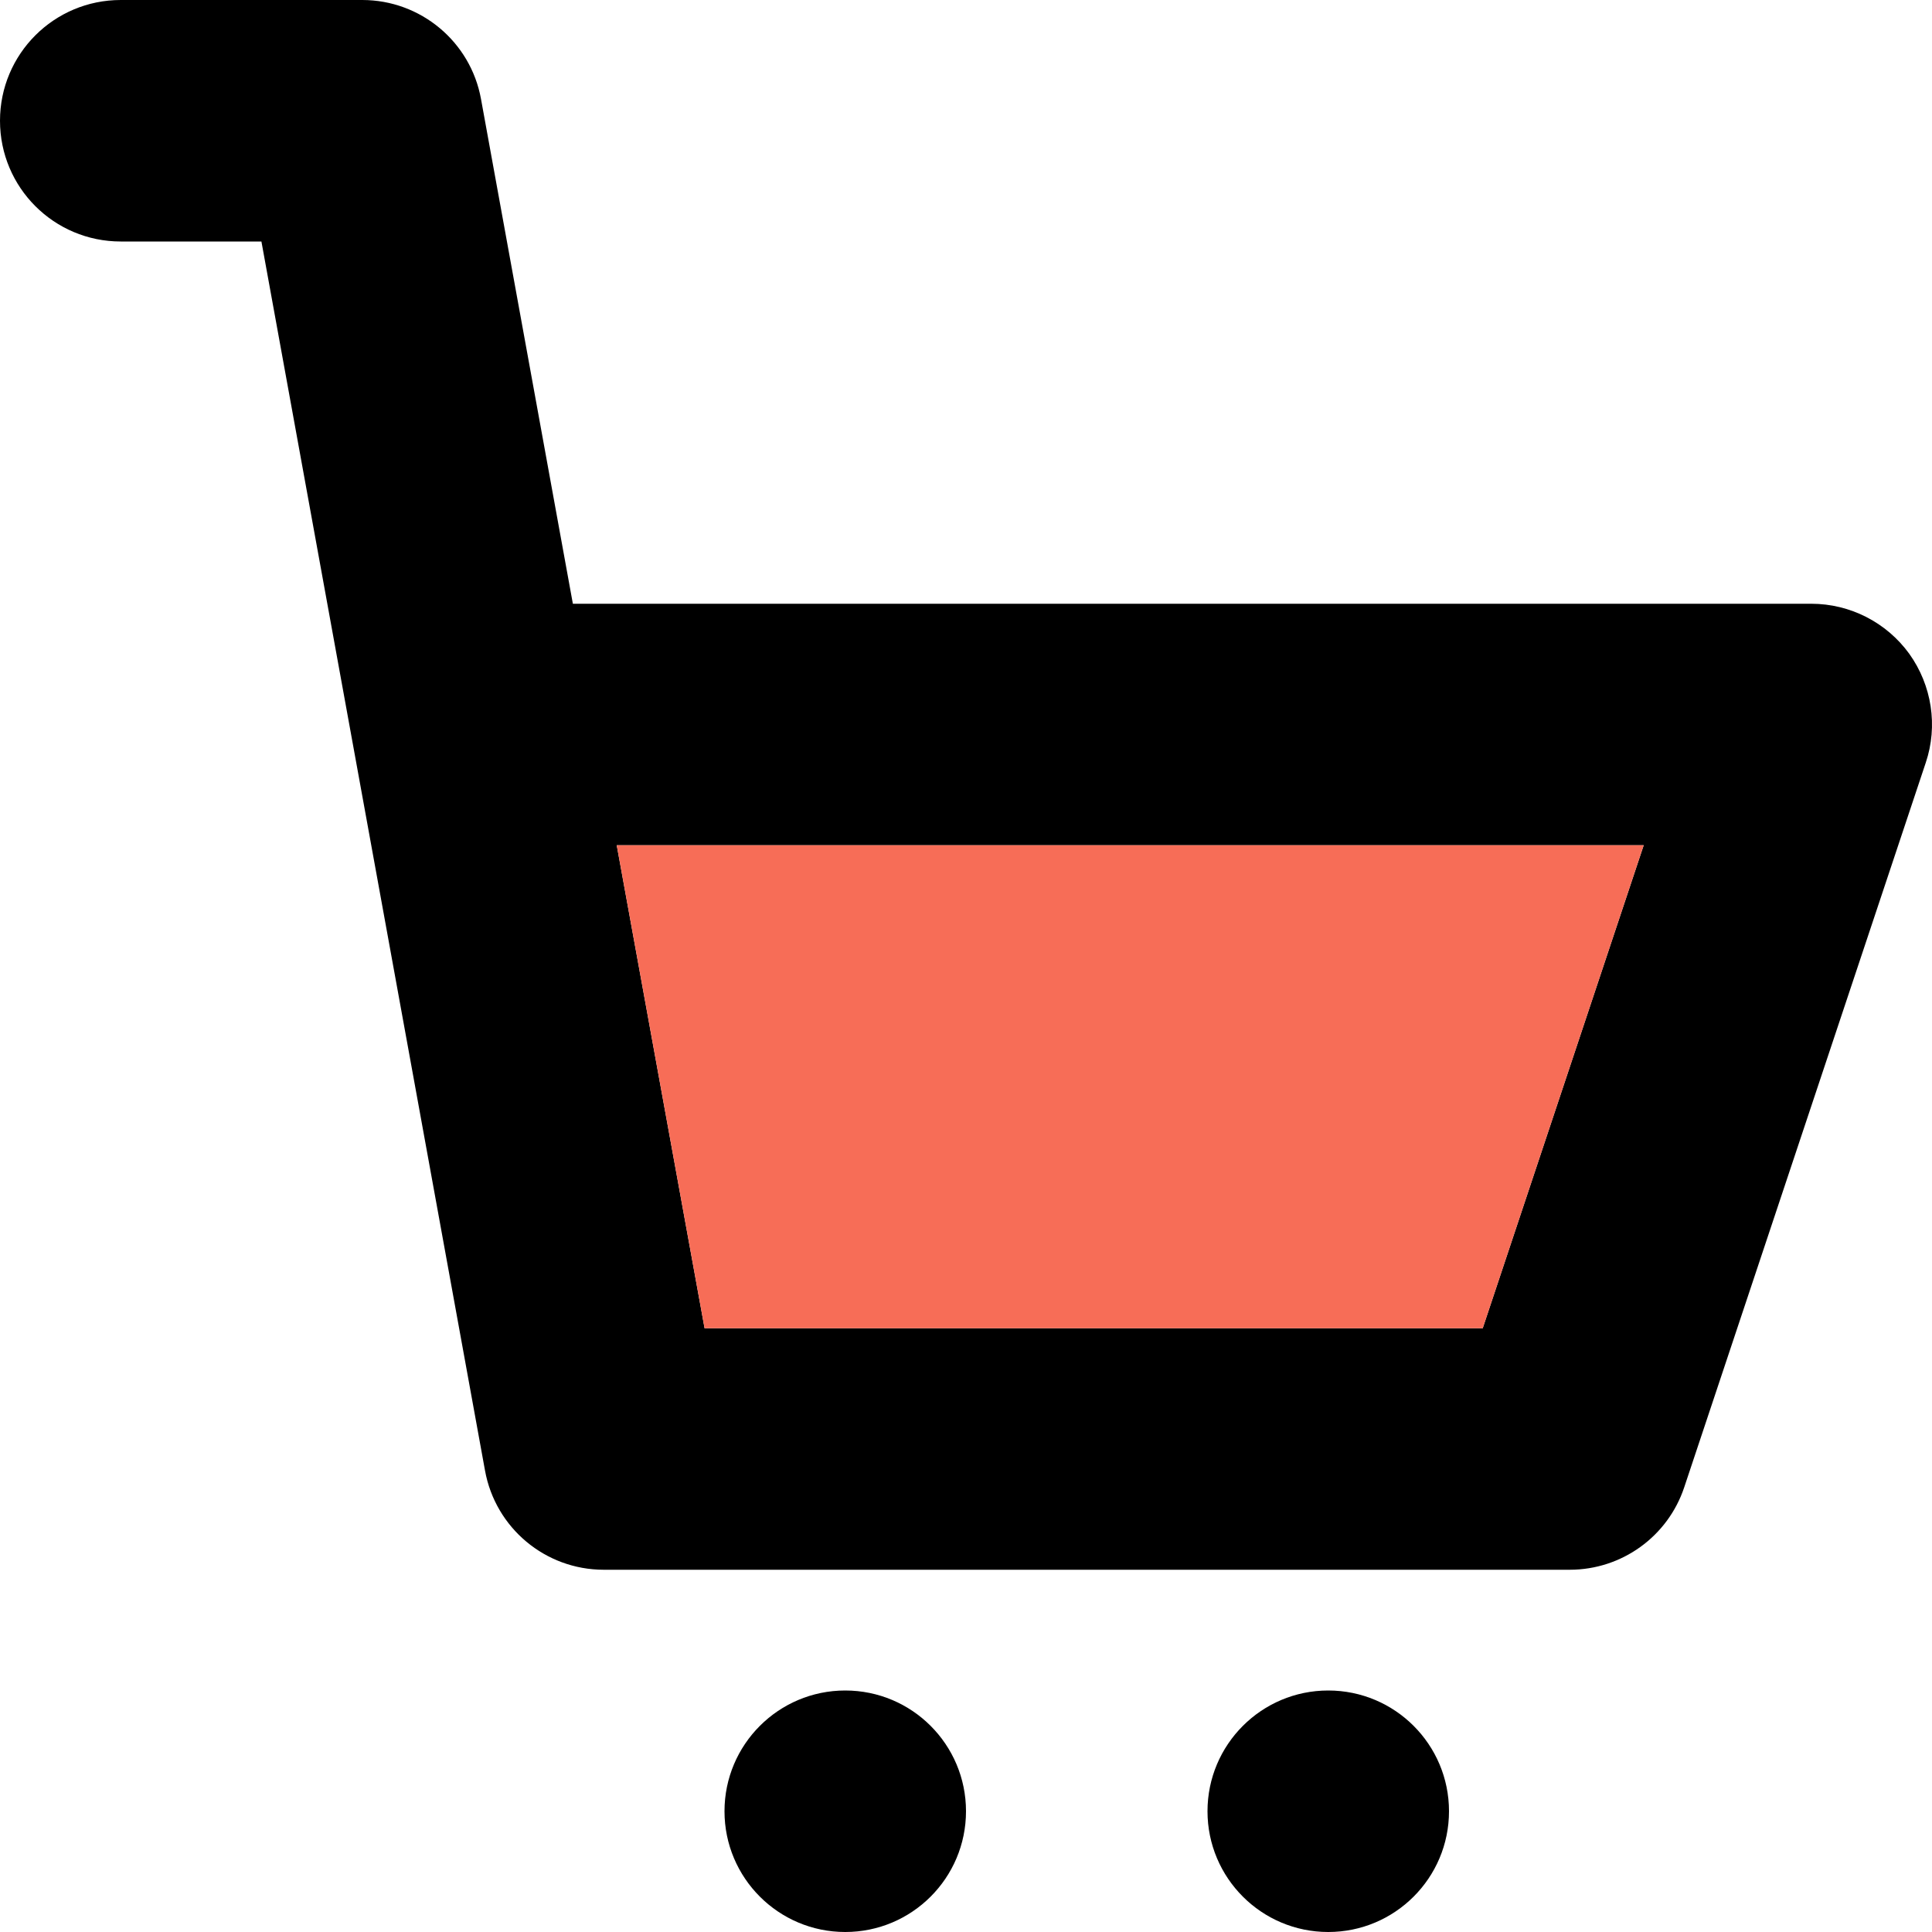
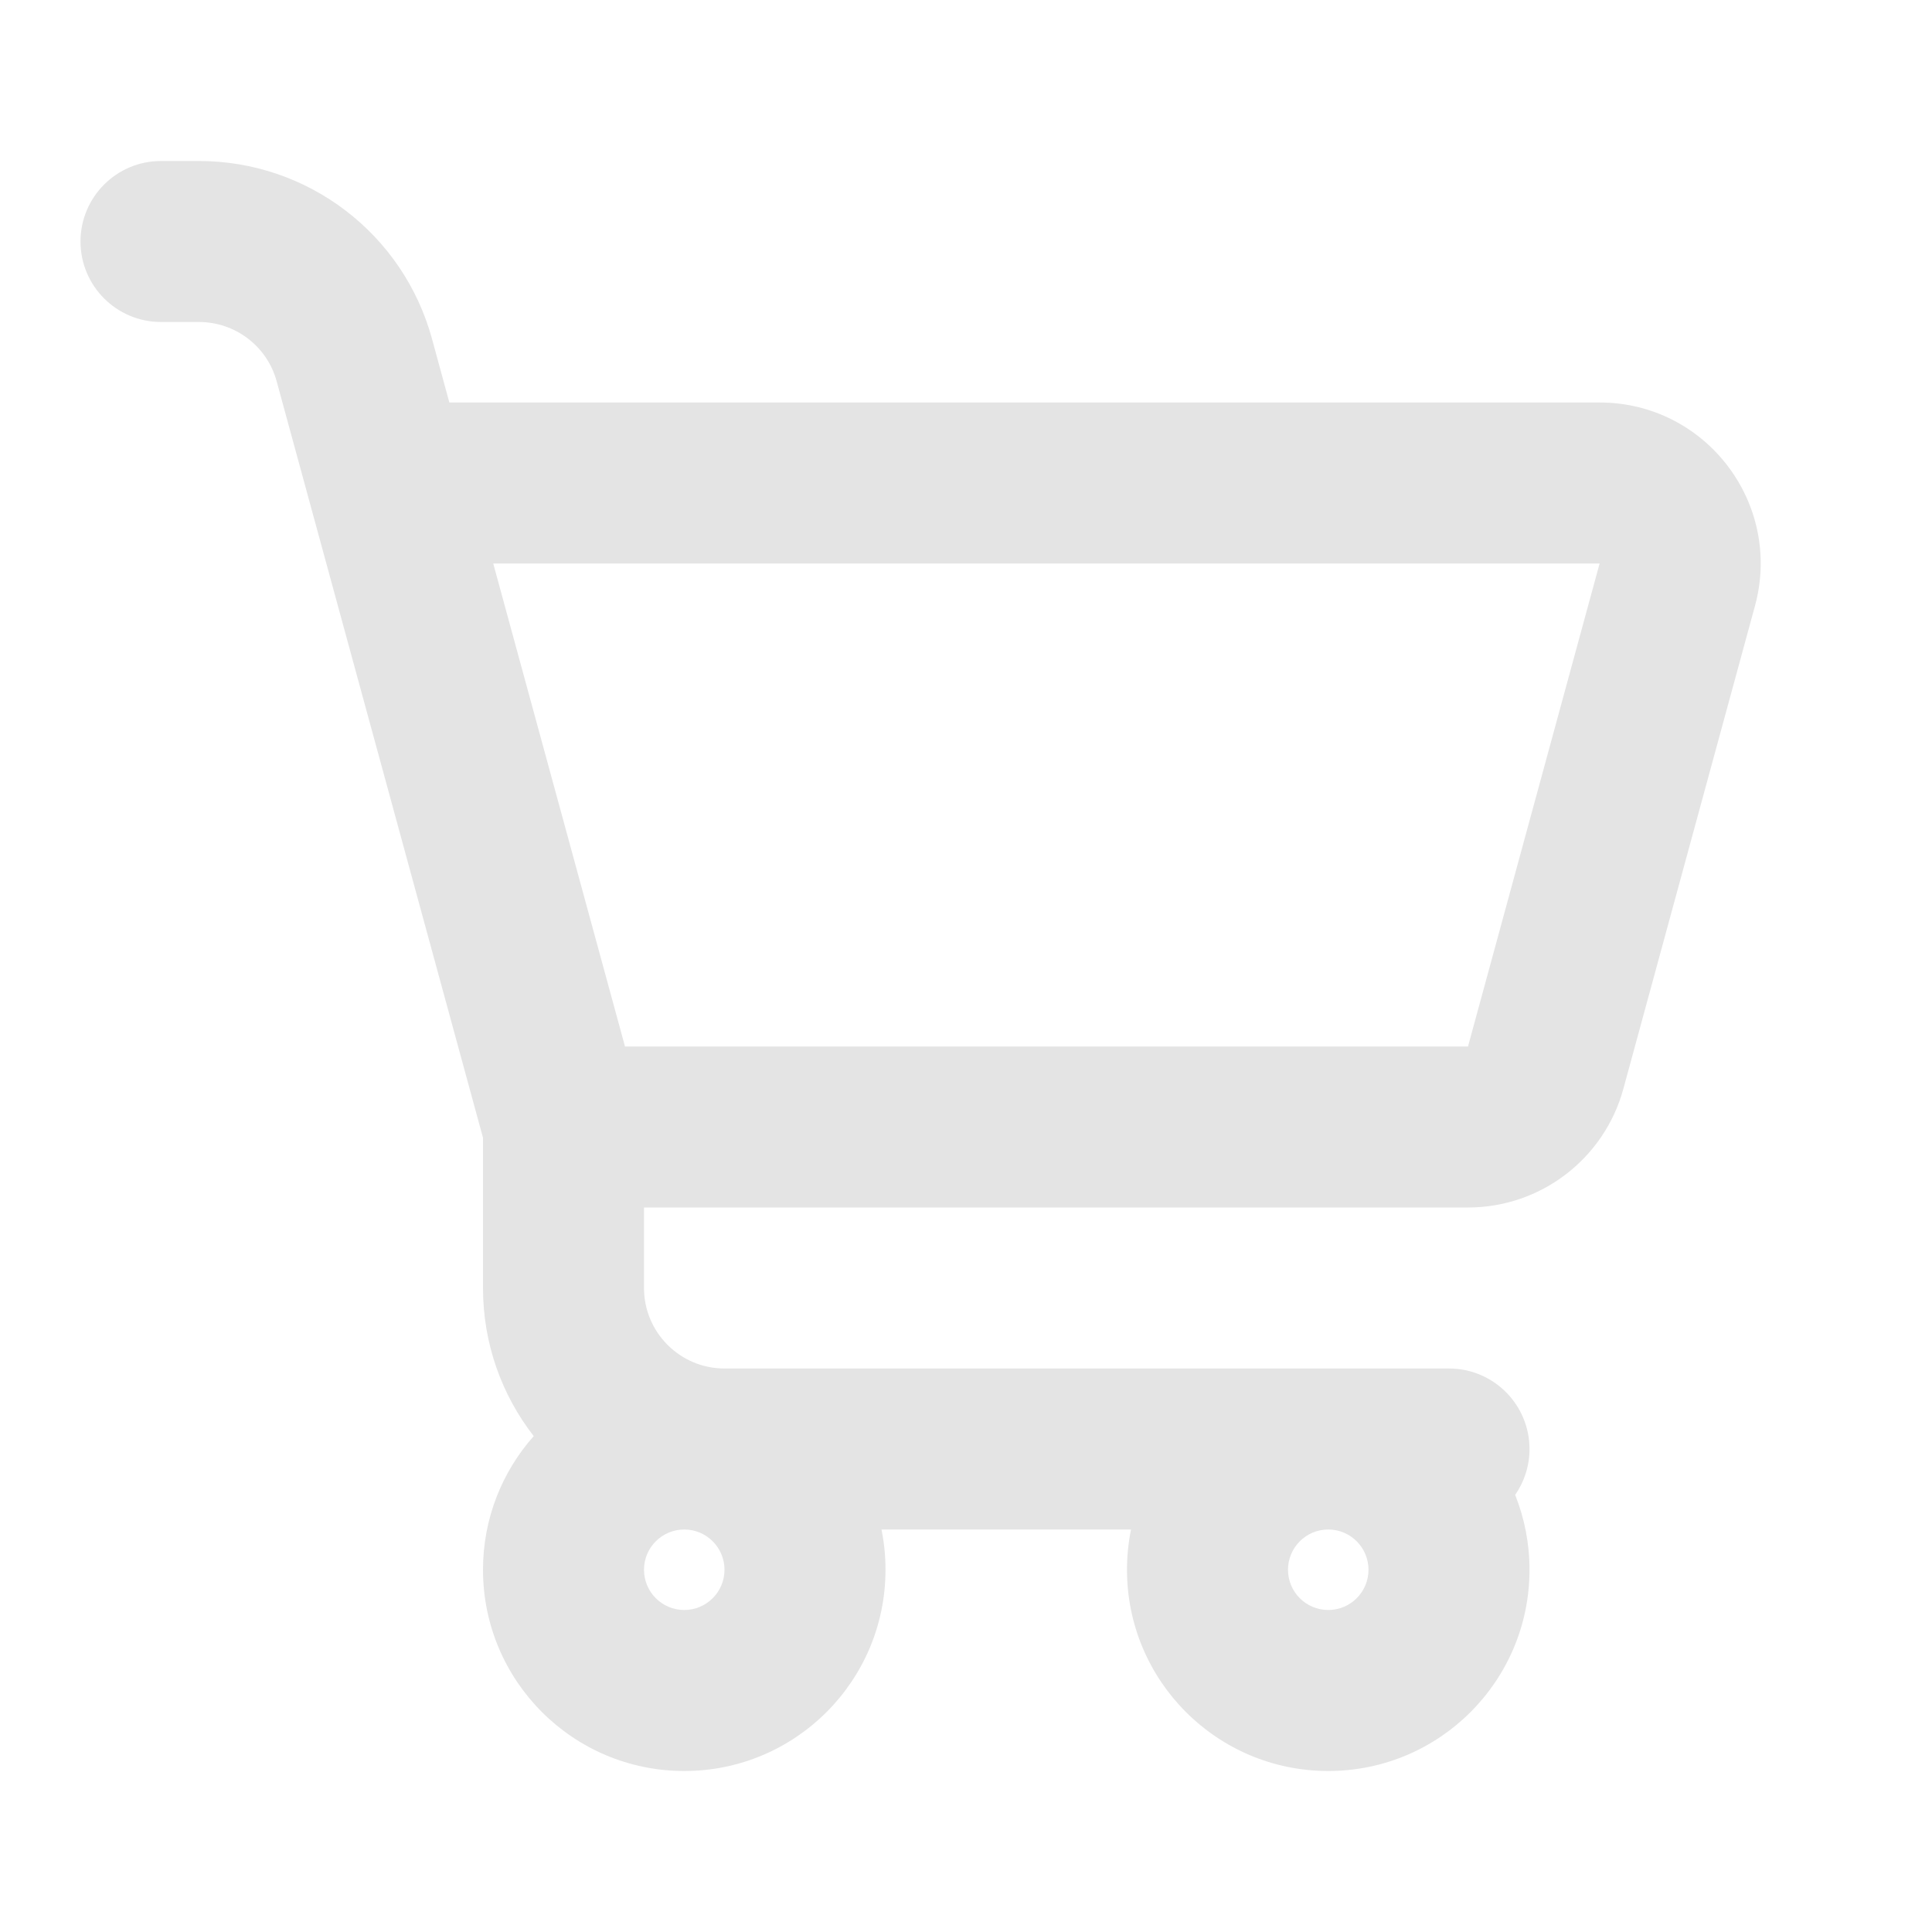
- <svg xmlns="http://www.w3.org/2000/svg" version="1.0" id="Layer_1" width="15px" height="15px" viewBox="0 0 64 64" enable-background="new 0 0 64 64" xml:space="preserve" fill="#000000">
+ <svg xmlns="http://www.w3.org/2000/svg" width="15px" height="15px" viewBox="0 0 24 24" fill="none">
  <g id="SVGRepo_bgCarrier" stroke-width="0" />
  <g id="SVGRepo_tracerCarrier" stroke-linecap="round" stroke-linejoin="round" />
  <g id="SVGRepo_iconCarrier">
-     <g>
-       <g>
-         <path fill="#000" d="M63.246,21.656C62.492,20.617,61.285,20,60,20H18.977L15.934,3.281C15.59,1.383,13.934,0,12,0H4 C1.789,0,0,1.789,0,4s1.789,4,4,4h4.66l7.406,40.711C16.41,50.617,18.066,52,20,52h32c1.723,0,3.25-1.102,3.793-2.734l8-24 C64.203,24.047,63.996,22.703,63.246,21.656z M49.117,44H23.34l-2.91-16h34.02L49.117,44z" />
-         <circle fill="#000" cx="44" cy="60" r="4" />
-         <circle fill="#000" cx="28" cy="60" r="4" />
-       </g>
-       <polygon fill="#F76D57" points="49.117,44 23.34,44 20.43,28 54.449,28 " />
-     </g>
+     <path fill-rule="evenodd" clip-rule="evenodd" d="M2 2C1.448 2 1 2.448 1 3C1 3.552 1.448 4 2 4H2.472C2.923 4 3.319 4.302 3.437 4.737L3.853 6.263L6 14.134V16C6 16.694 6.235 17.332 6.63 17.84C6.238 18.282 6 18.863 6 19.5C6 20.881 7.119 22 8.5 22C9.881 22 11 20.881 11 19.5C11 19.329 10.983 19.162 10.95 19H14.05C14.017 19.162 14 19.329 14 19.5C14 20.881 15.119 22 16.5 22C17.881 22 19 20.881 19 19.5C19 19.172 18.937 18.858 18.822 18.57C18.934 18.409 19 18.212 19 18C19 17.448 18.552 17 18 17H16.5H9C8.448 17 8 16.552 8 16V15H18.236C19.138 15 19.928 14.396 20.166 13.526L21.801 7.526C22.147 6.254 21.19 5 19.871 5H5.582L5.367 4.211C5.011 2.905 3.825 2 2.472 2H2ZM16.5 19C16.224 19 16 19.224 16 19.5C16 19.776 16.224 20 16.5 20C16.776 20 17 19.776 17 19.5C17 19.224 16.776 19 16.5 19ZM18.236 13H7.764L6.127 7H19.871L18.236 13ZM8.5 19C8.224 19 8 19.224 8 19.5C8 19.776 8.224 20 8.5 20C8.776 20 9 19.776 9 19.5C9 19.224 8.776 19 8.5 19Z" fill="#e4e4e4" />
  </g>
</svg>
